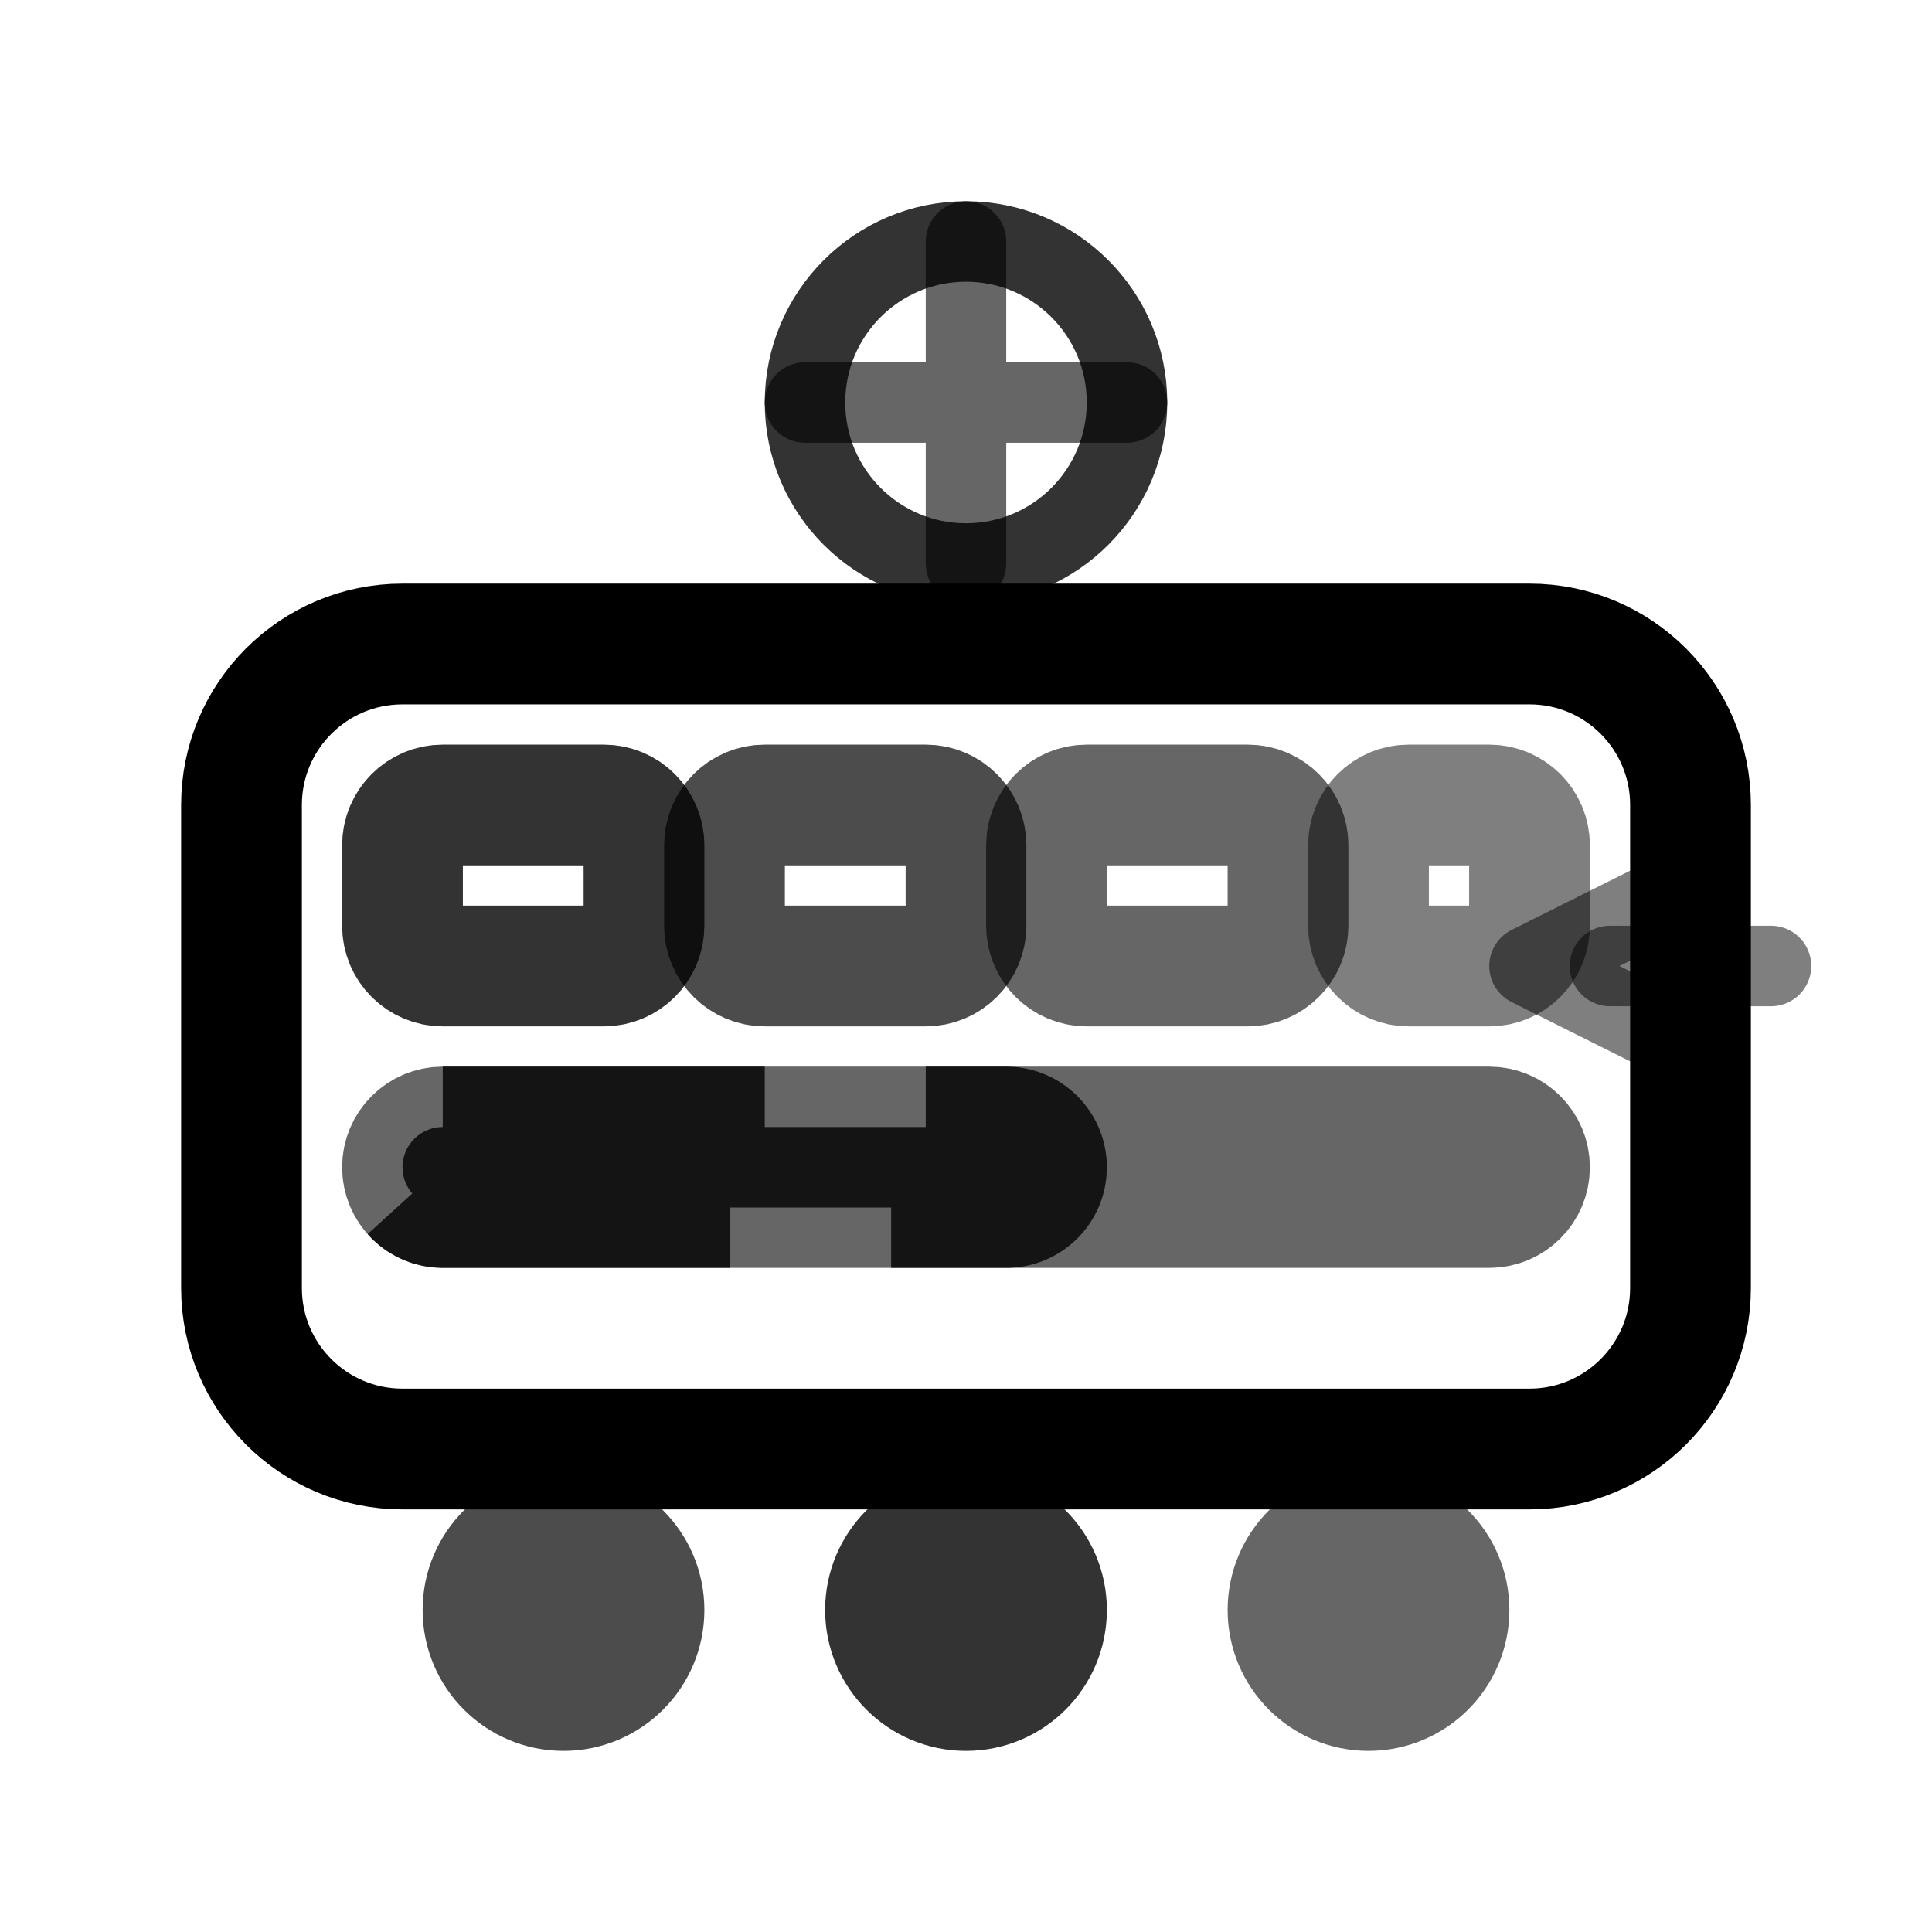
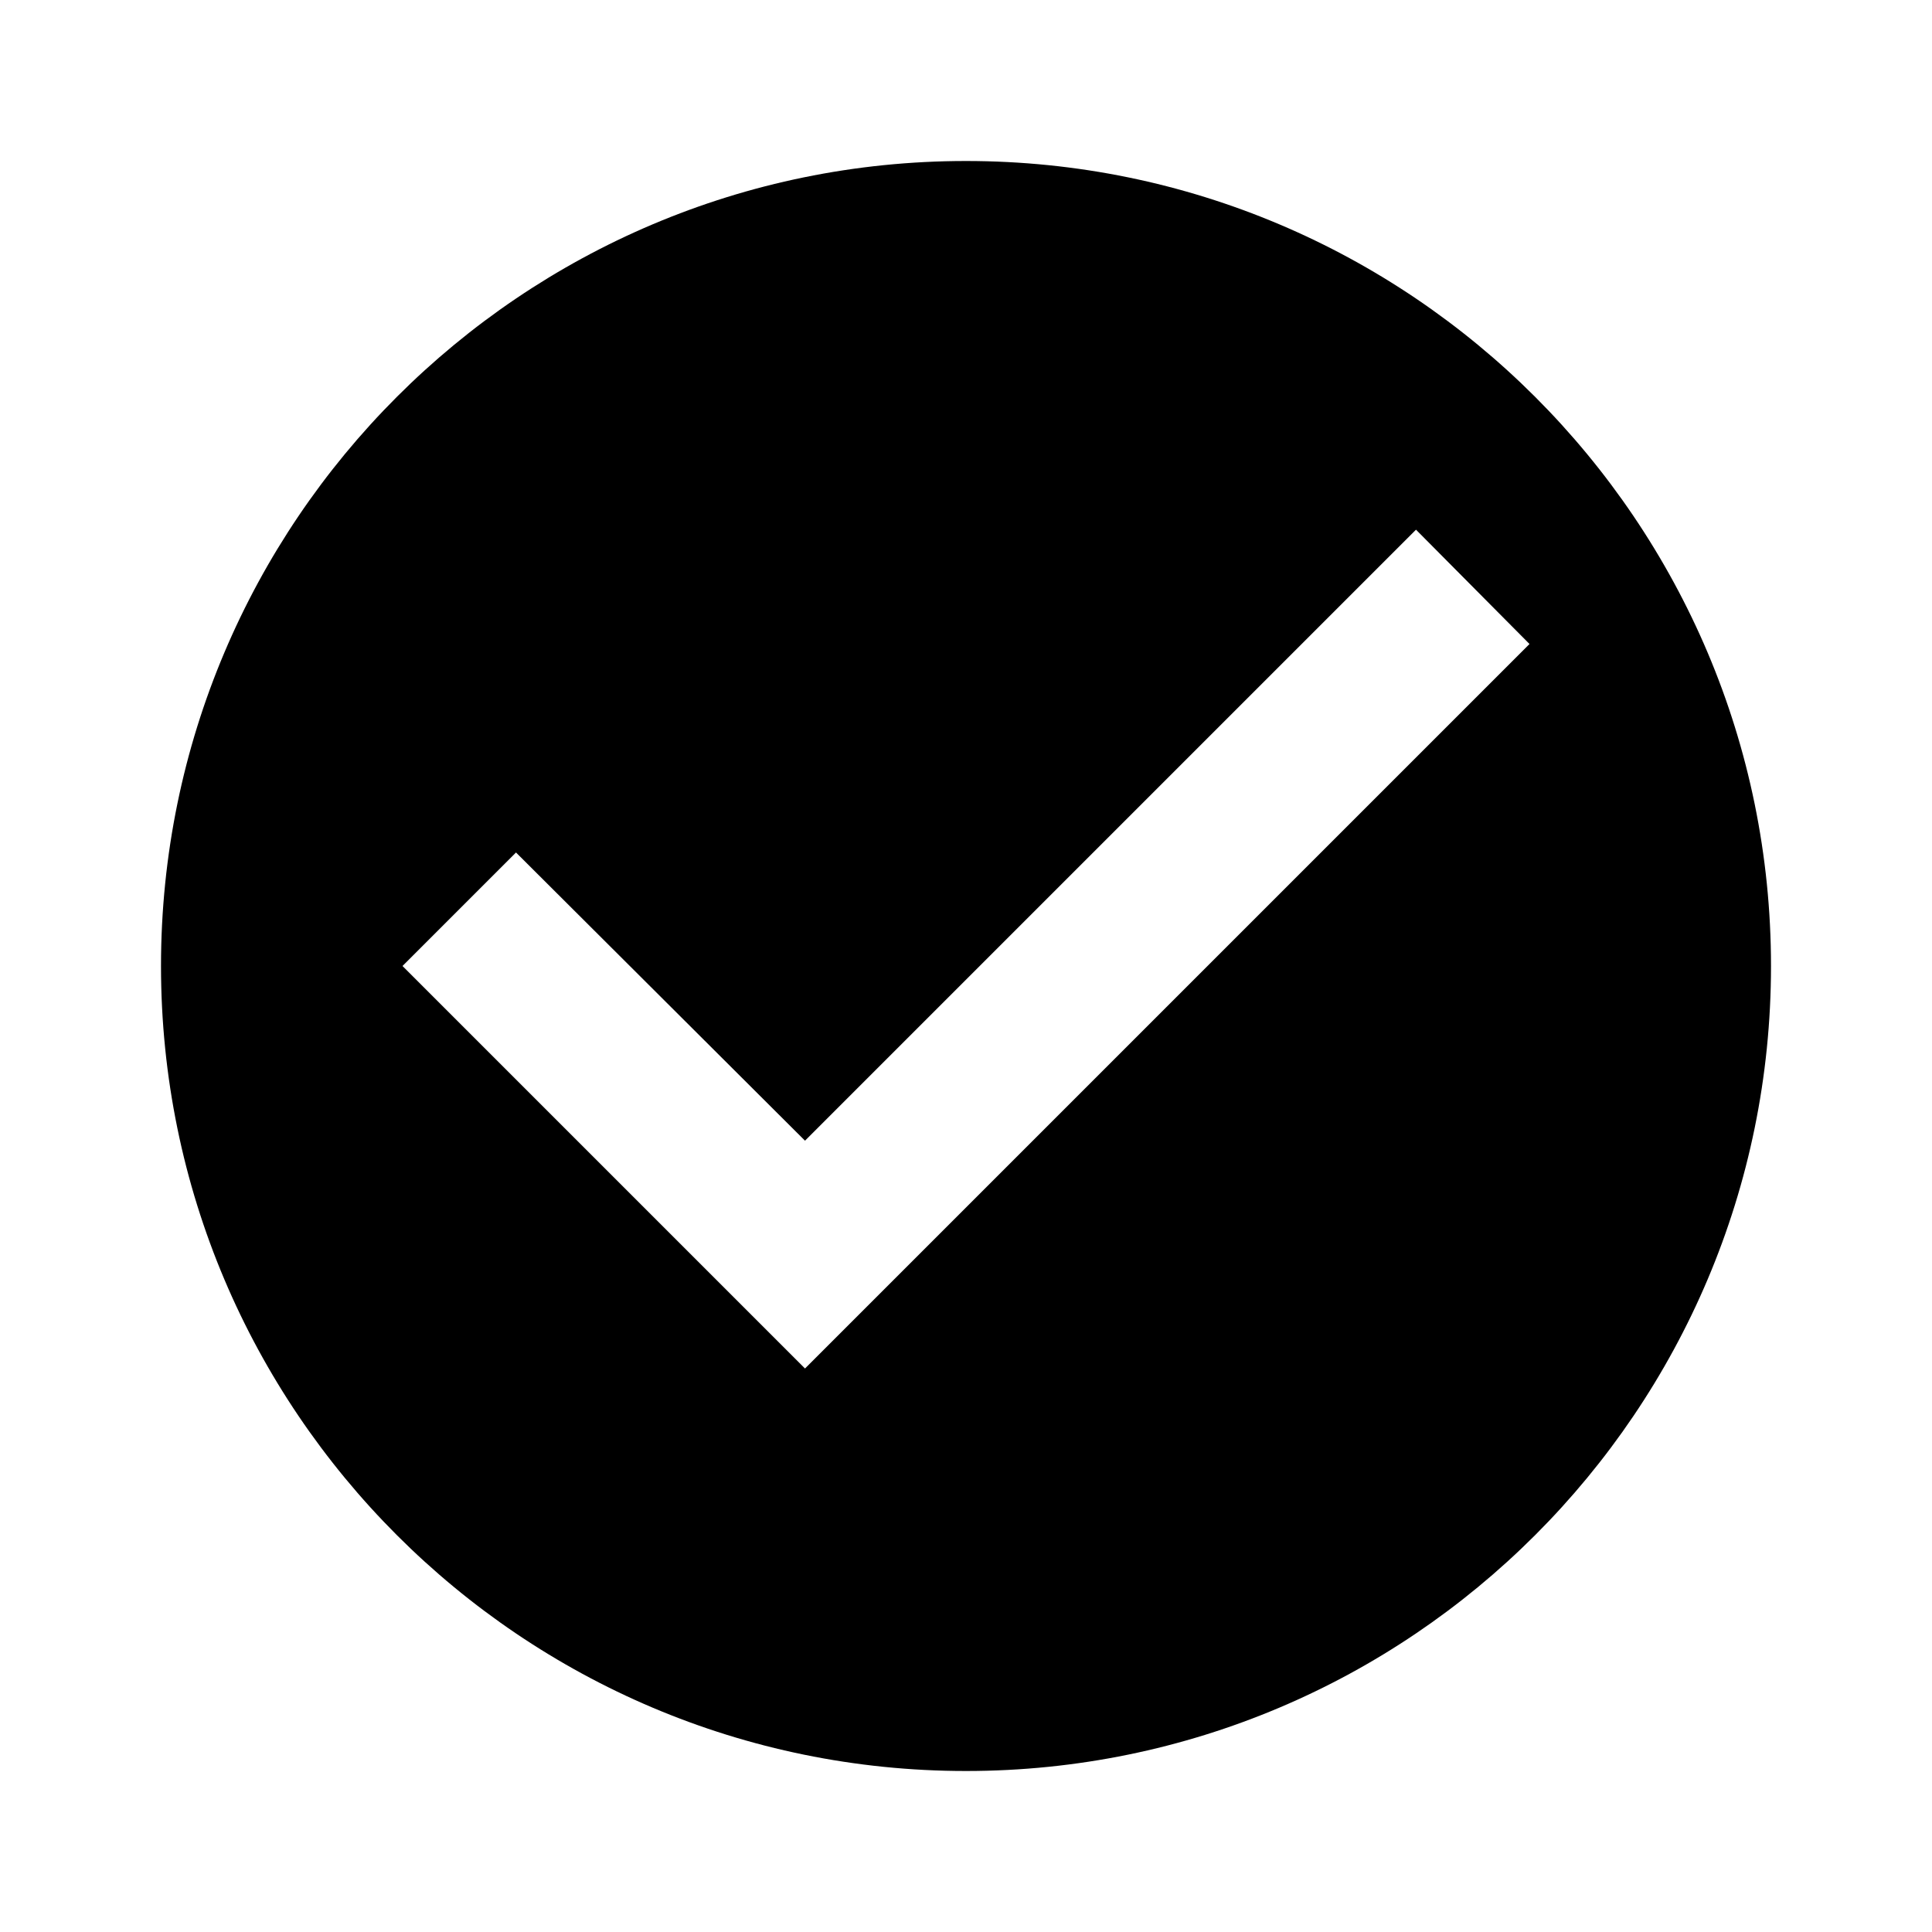
- <svg xmlns="http://www.w3.org/2000/svg" fill="none" viewBox="0 0 24 24" stroke="currentColor" stroke-width="1.5" aria-hidden="true" role="img" aria-label="Job Queue Management Logo">
-   <style>
-         .job-queue { 
-             animation: queue-process 4s ease-in-out infinite;
-             transform-origin: 12px 12px;
-         }
-         .job-worker { 
-             animation: worker-activity 3s ease-in-out infinite;
-         }
-         .job-progress { 
-             animation: progress-flow 2s linear infinite;
-         }
-         .job-status { 
-             animation: status-blink 1.5s ease-in-out infinite;
-         }
-         
-         @keyframes queue-process {
-             0%, 100% { transform: scale(1); }
-             50% { transform: scale(1.02); }
-         }
-         
-         @keyframes worker-activity {
-             0%, 100% { opacity: 0.7; }
-             50% { opacity: 1; }
-         }
-         
-         @keyframes progress-flow {
-             0% { stroke-dashoffset: 0; }
-             100% { stroke-dashoffset: 20; }
-         }
-         
-         @keyframes status-blink {
-             0%, 100% { opacity: 0.6; }
-             50% { opacity: 1; }
-         }
-         
-         svg:hover .job-queue { 
-             animation-duration: 2s; 
-         }
-         svg:hover .job-worker { 
-             animation-duration: 1.5s; 
-         }
-         svg:hover .job-progress { 
-             animation-duration: 1s; 
-         }
-         
-         @media (prefers-color-scheme: dark) {
-             .job-queue { opacity: 0.95; }
-             .job-worker { opacity: 0.9; }
-             .job-progress { opacity: 0.85; }
-             .job-status { opacity: 0.8; }
-         }
-         
-         @media (prefers-reduced-motion: reduce) {
-             .job-queue, .job-worker, .job-progress, .job-status { animation: none; }
-         }
-     </style>
-   <rect class="job-queue" x="3" y="8" width="18" height="10" rx="2" ry="2" stroke-linecap="round" stroke-linejoin="round" />
-   <g class="job-worker">
-     <rect x="5" y="10" width="3" height="2" rx="0.5" opacity="0.8" />
-     <rect x="9" y="10" width="3" height="2" rx="0.5" opacity="0.7" />
-     <rect x="13" y="10" width="3" height="2" rx="0.5" opacity="0.6" />
-     <rect x="17" y="10" width="2" height="2" rx="0.5" opacity="0.5" />
-   </g>
-   <g class="job-progress">
-     <rect x="5" y="14" width="14" height="1" rx="0.5" opacity="0.6" />
-     <rect x="5" y="14" width="8" height="1" rx="0.5" fill="currentColor" opacity="0.8" stroke-dasharray="4 2" />
-   </g>
-   <g class="job-worker">
-     <circle cx="12" cy="5" r="2" stroke-width="1" opacity="0.8" />
-     <path stroke-linecap="round" stroke-linejoin="round" d="M10 5h4M12 3v4" stroke-width="1" opacity="0.6" />
-   </g>
-   <g class="job-status">
-     <circle cx="7" cy="20" r="1" fill="currentColor" opacity="0.7" />
-     <circle cx="12" cy="20" r="1" fill="currentColor" opacity="0.8" />
-     <circle cx="17" cy="20" r="1" fill="currentColor" opacity="0.6" />
-   </g>
-   <g class="job-progress">
-     <path stroke-linecap="round" stroke-linejoin="round" d="M21 13l-2-1 2-1" stroke-width="1" opacity="0.5" />
-     <path stroke-linecap="round" stroke-linejoin="round" d="M22 12H20" stroke-width="1" opacity="0.5" />
-   </g>
+ <svg xmlns="http://www.w3.org/2000/svg" viewBox="0 0 24 24" fill="currentColor">
+   <path d="M12 2C6.48 2 2 6.48 2 12s4.48 10 10 10 10-4.48 10-10S17.52 2 12 2zm-2 15l-5-5 1.41-1.41L10 14.17l7.59-7.59L19 8l-9 9z" />
</svg>
